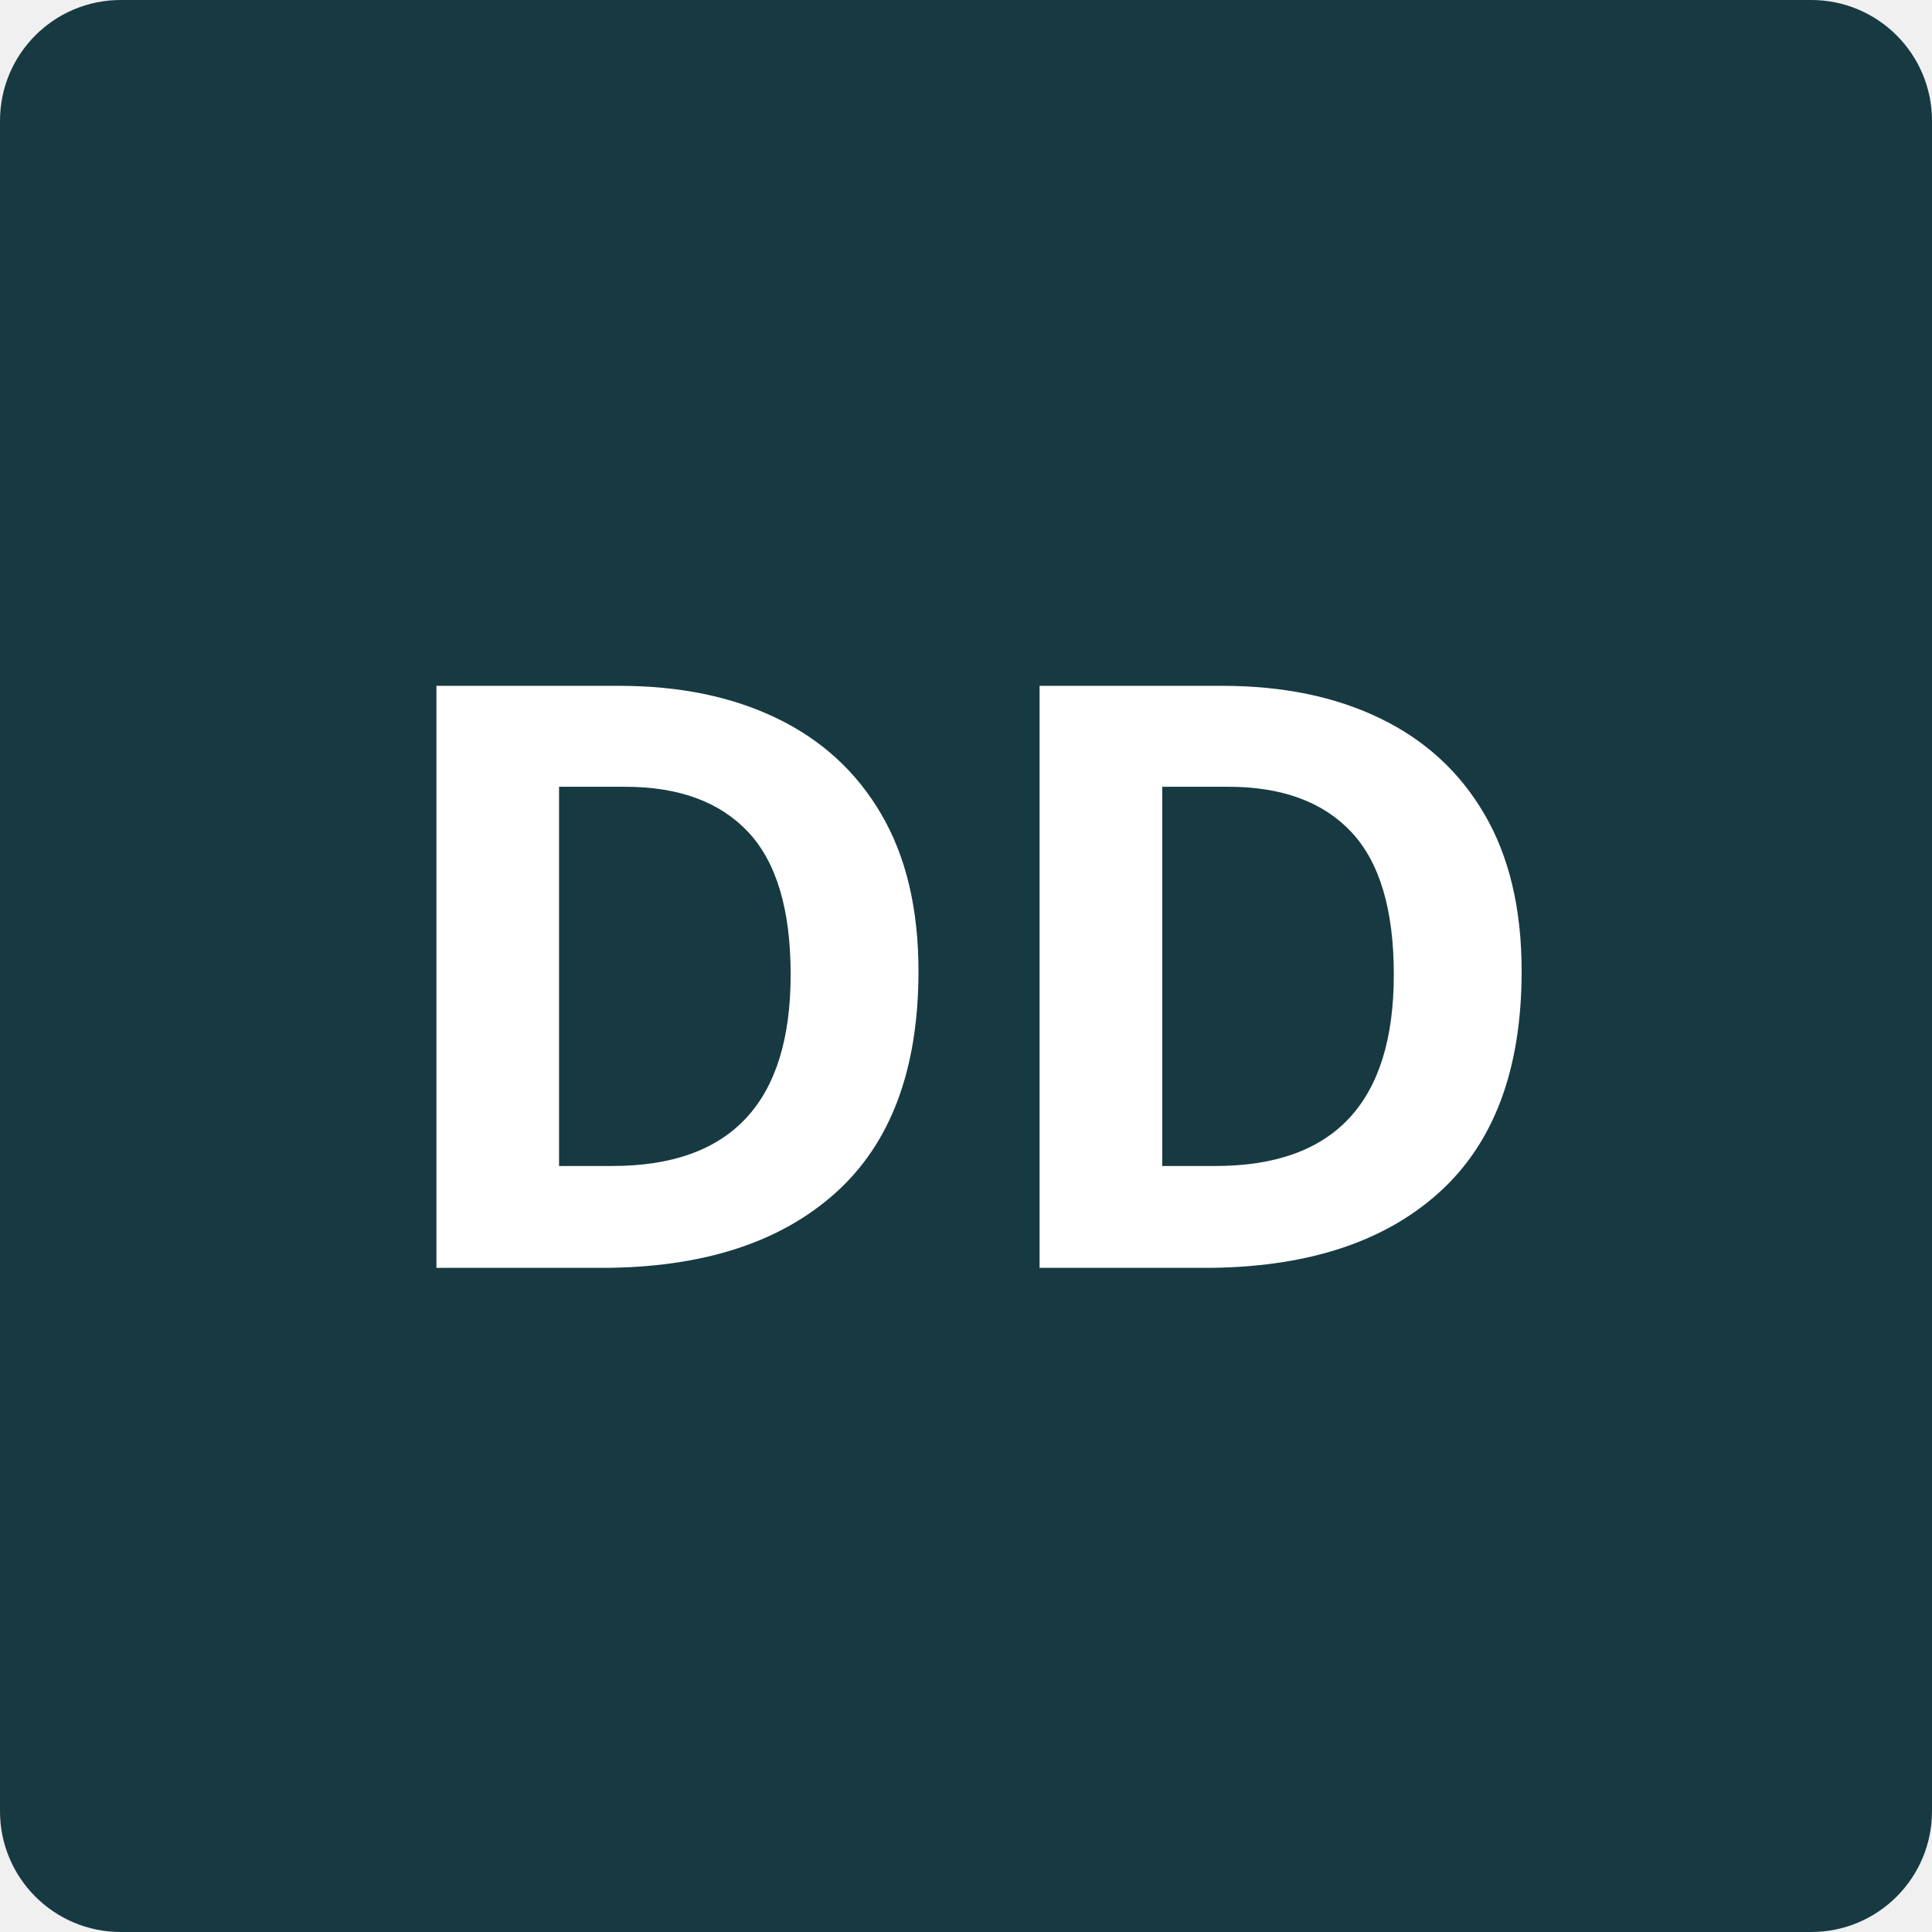
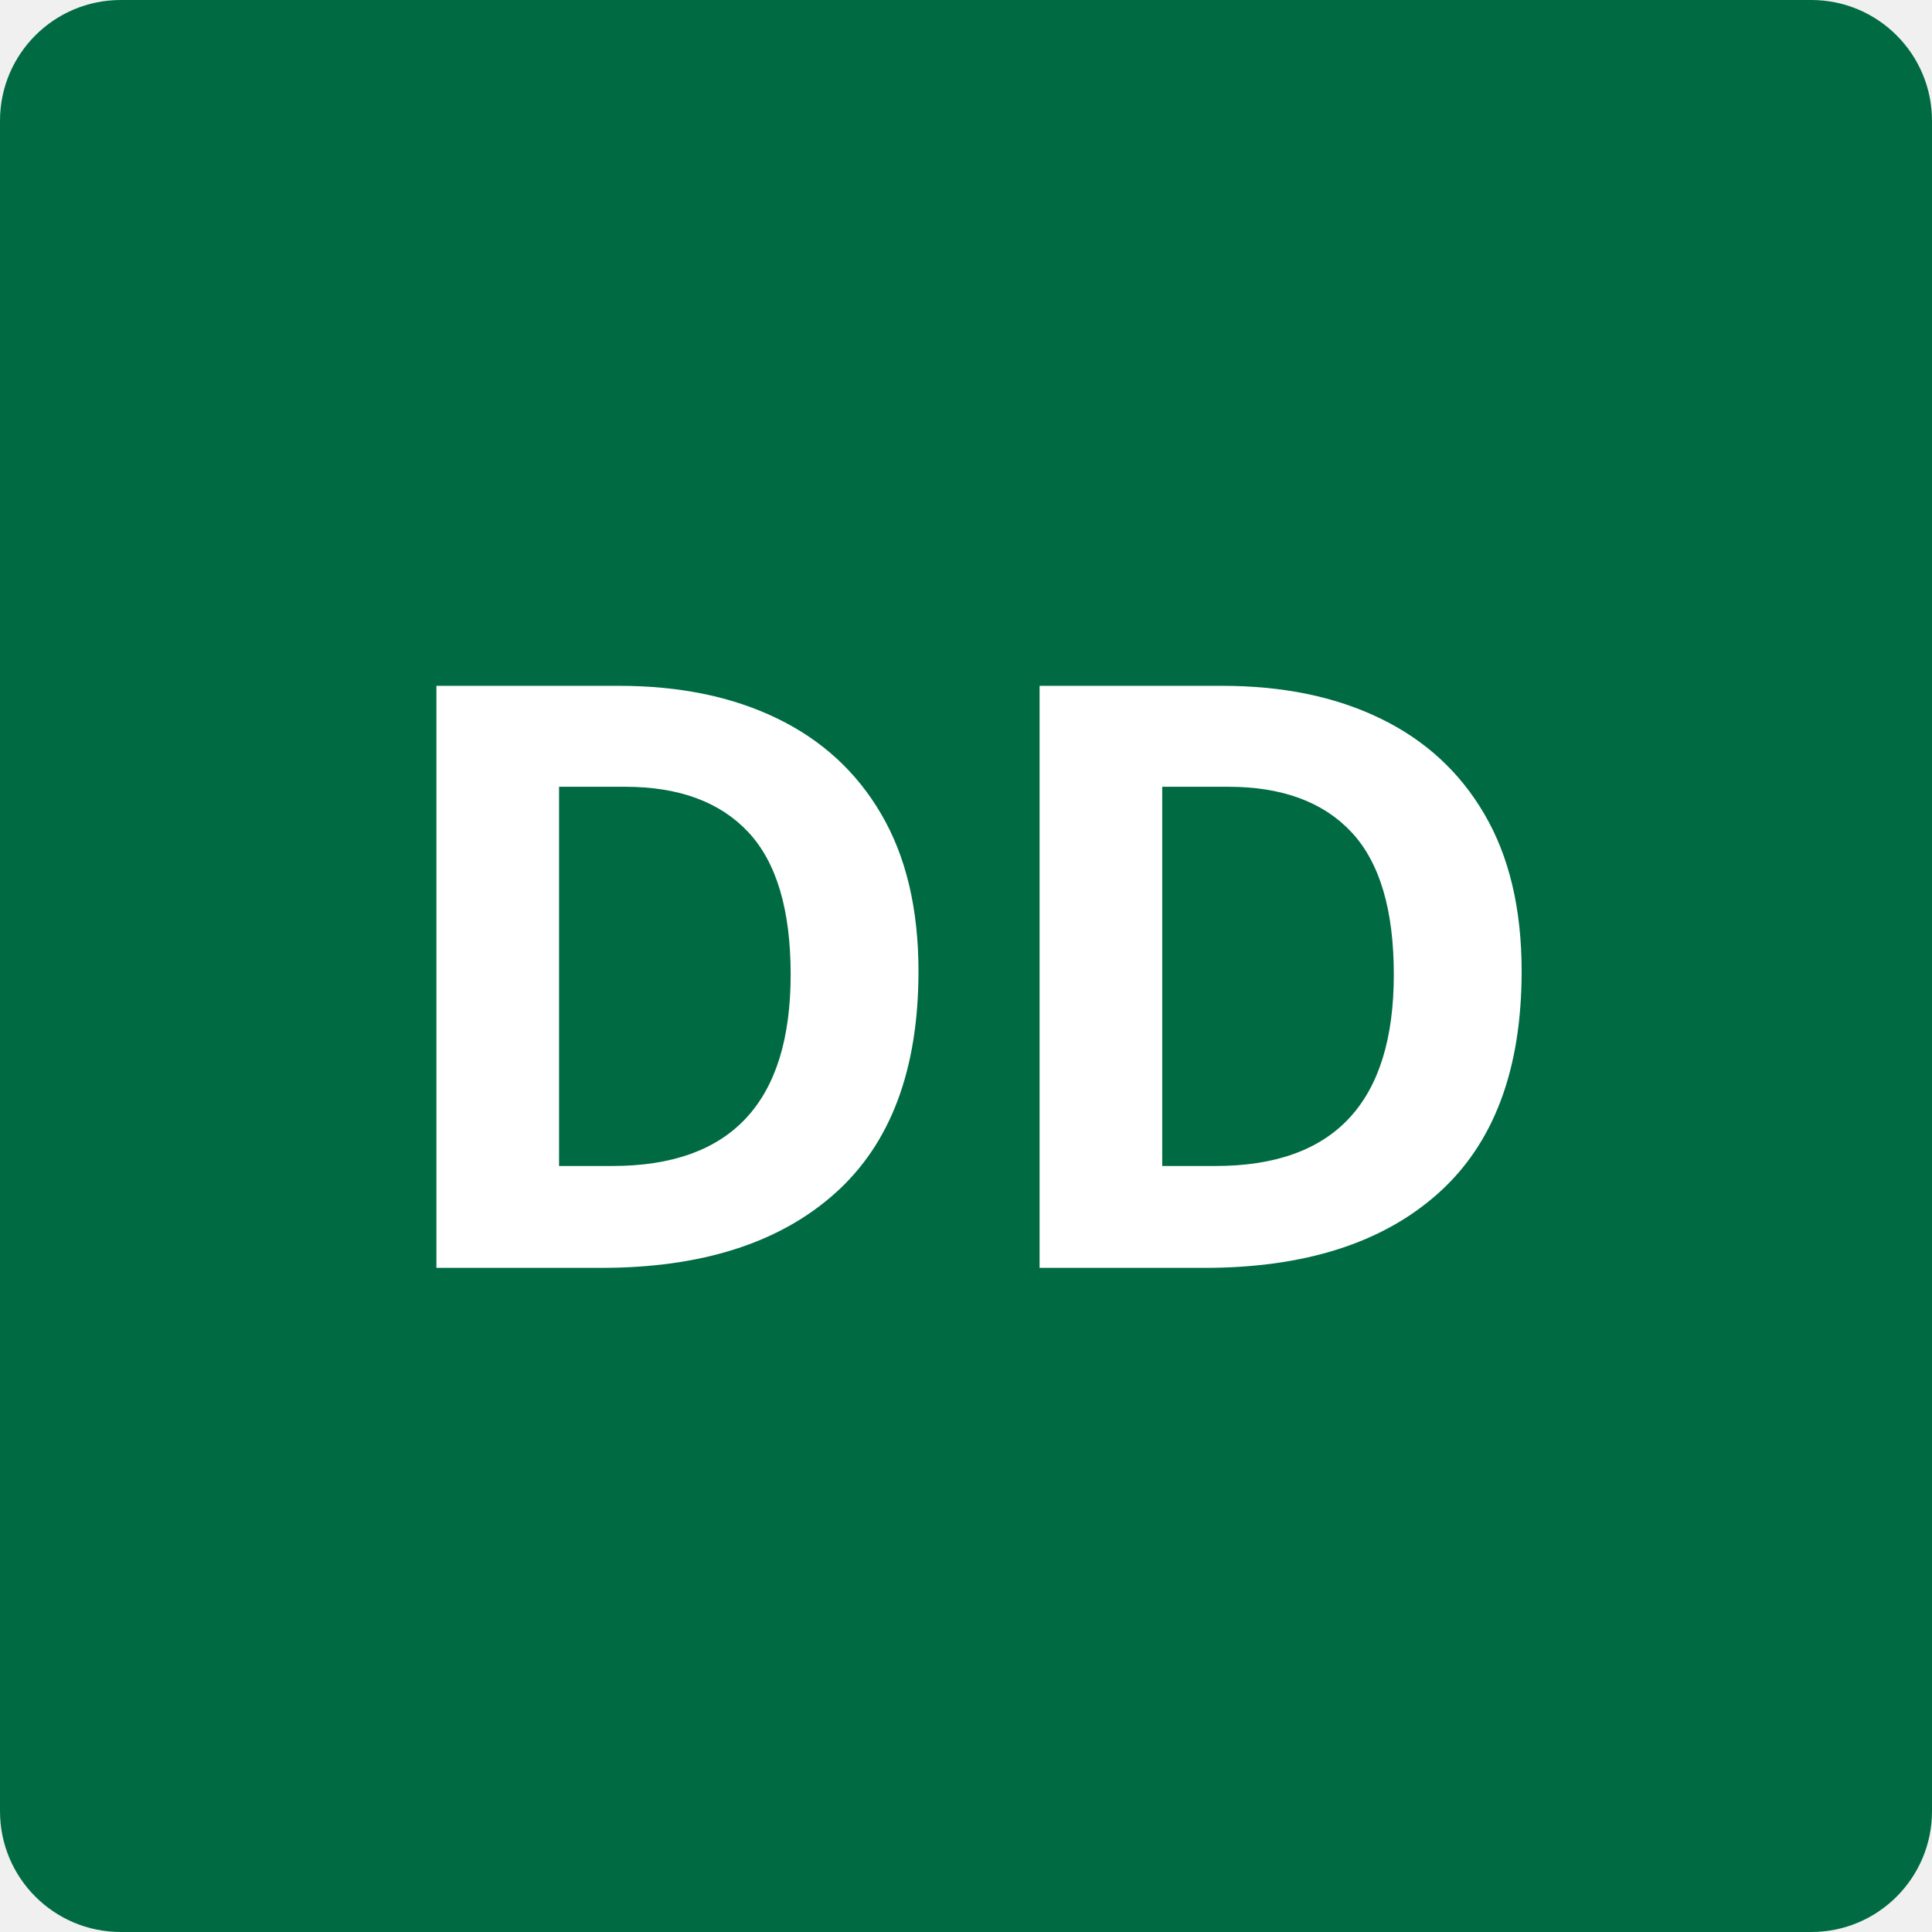
<svg xmlns="http://www.w3.org/2000/svg" viewBox="0 0 64 64">
-   <rect width="64" height="64" rx="4" fill="#173a42" />
+   <rect width="64" height="64" rx="4" fill="#006b43" />
  <text x="32" y="42" text-anchor="middle" fill="white" font-family="sans-serif" font-weight="bold" font-size="27">DD</text>
</svg>
